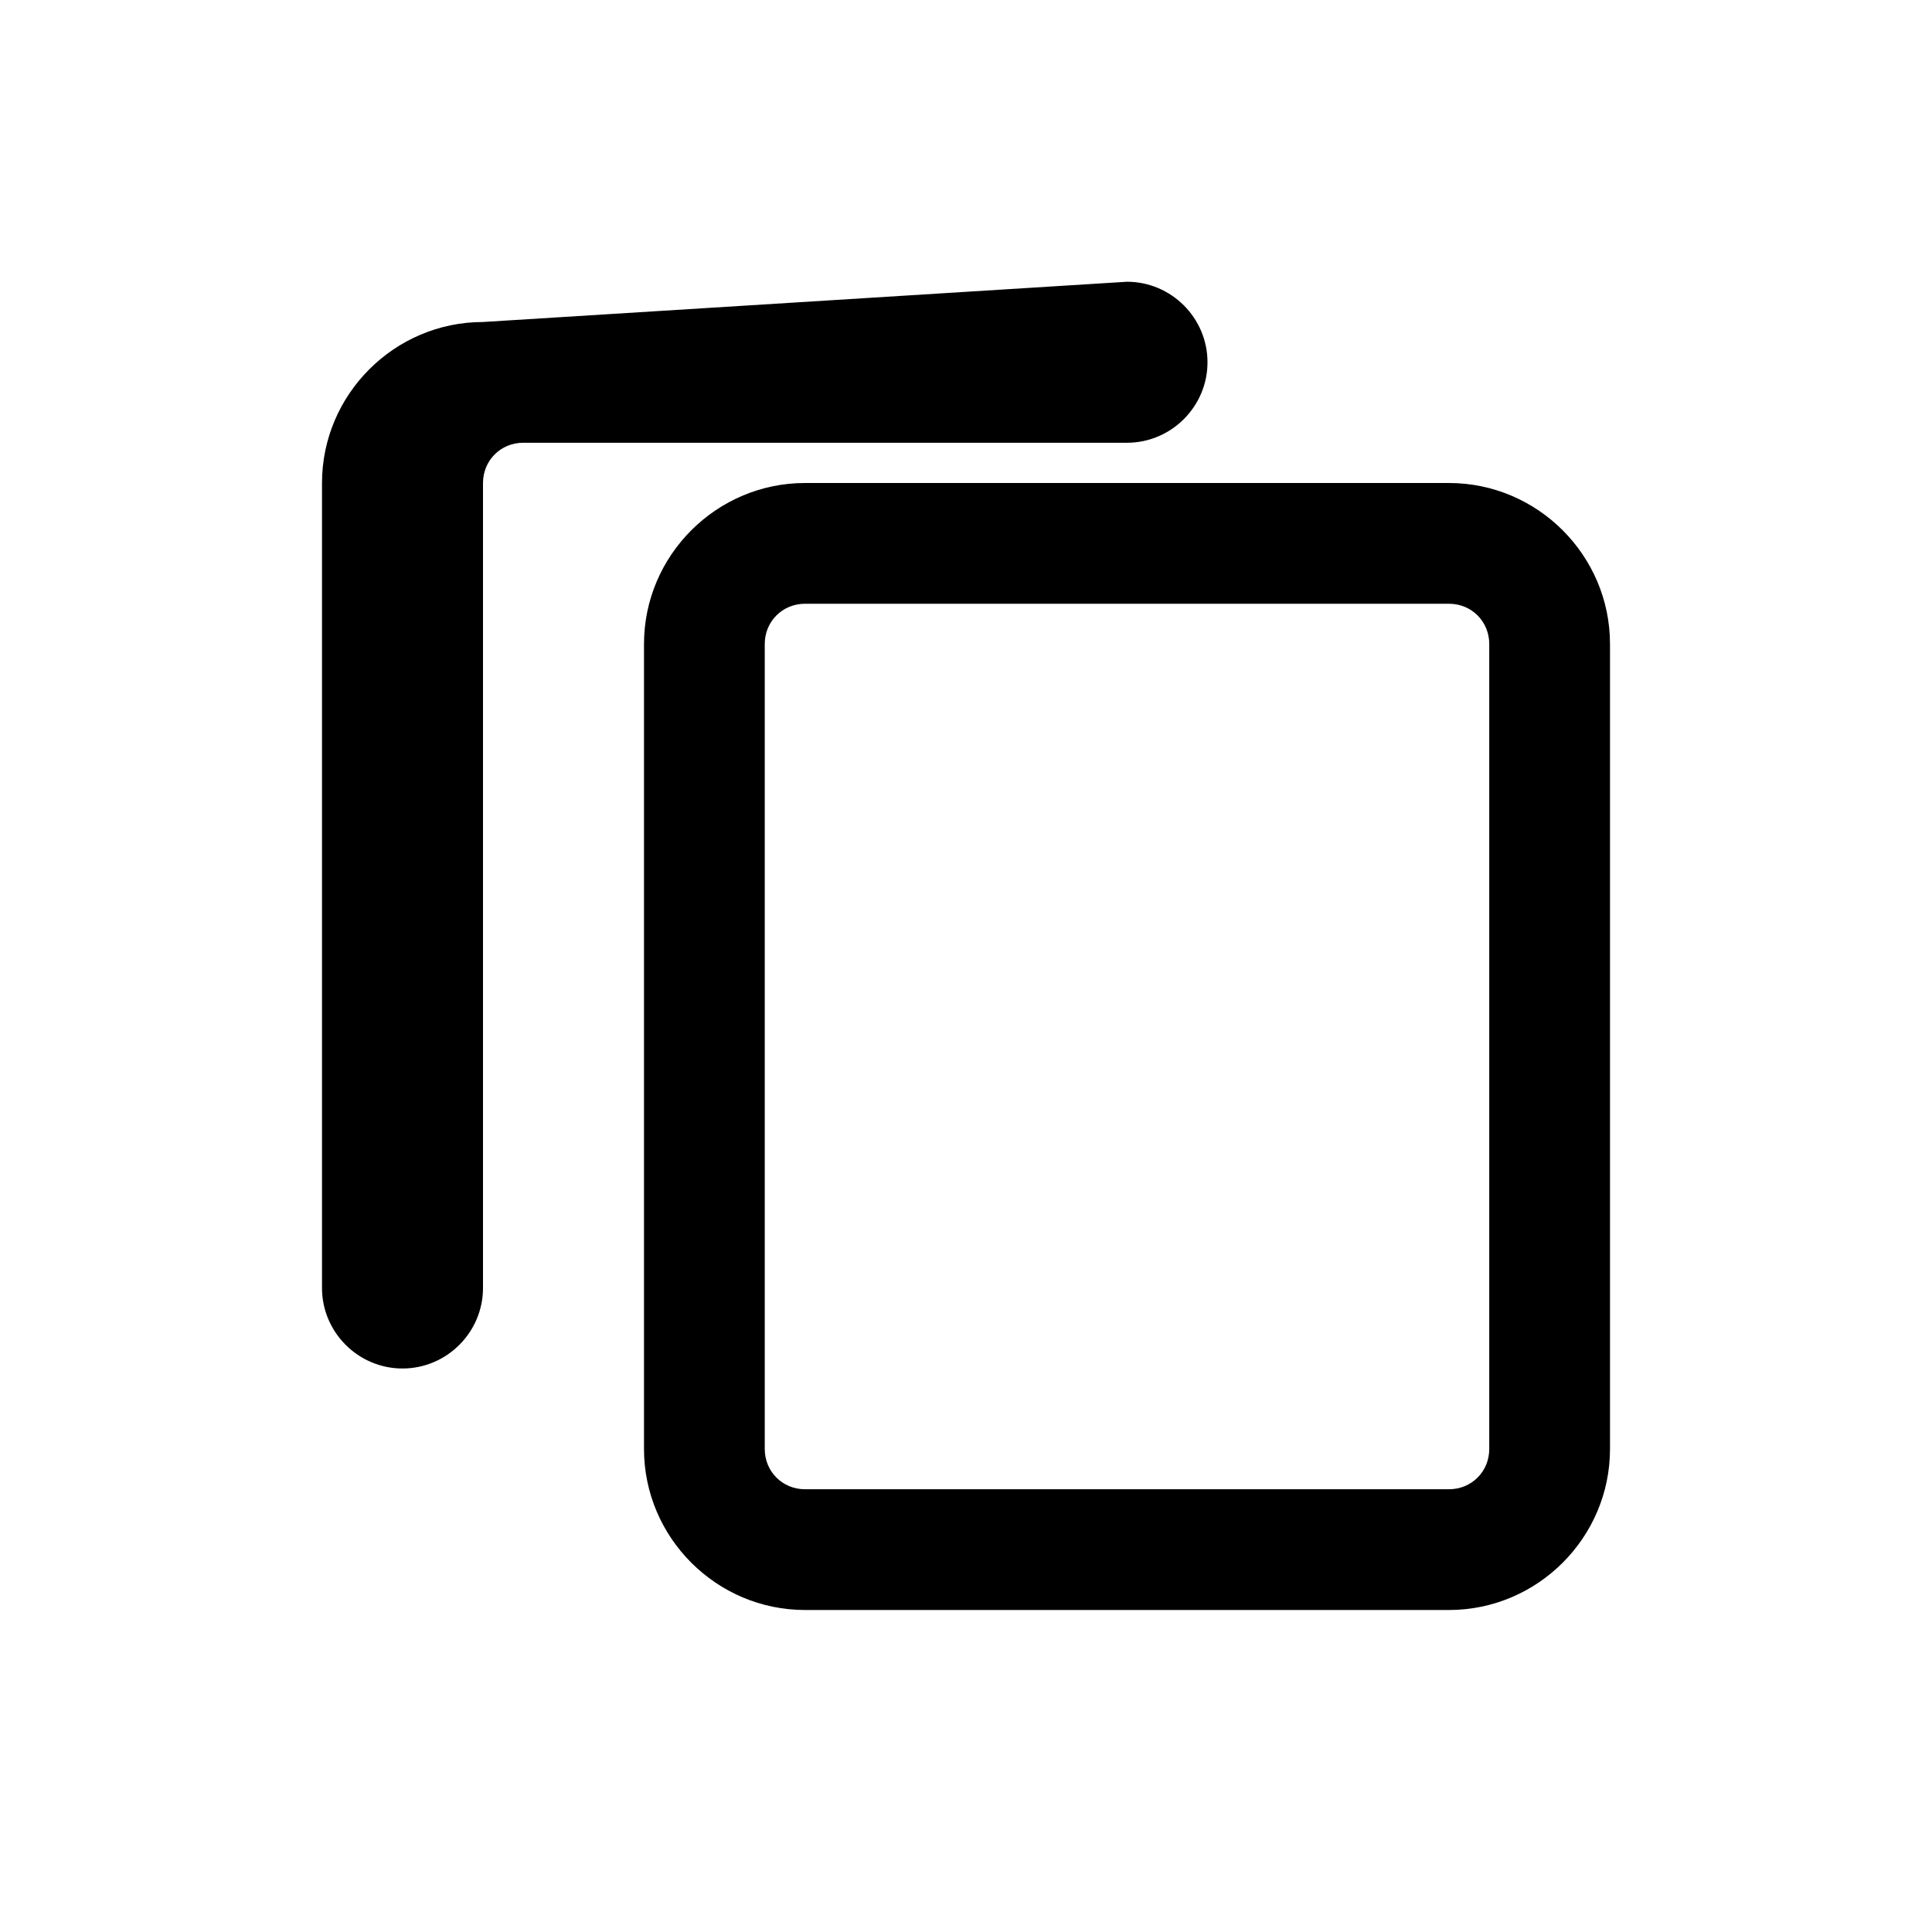
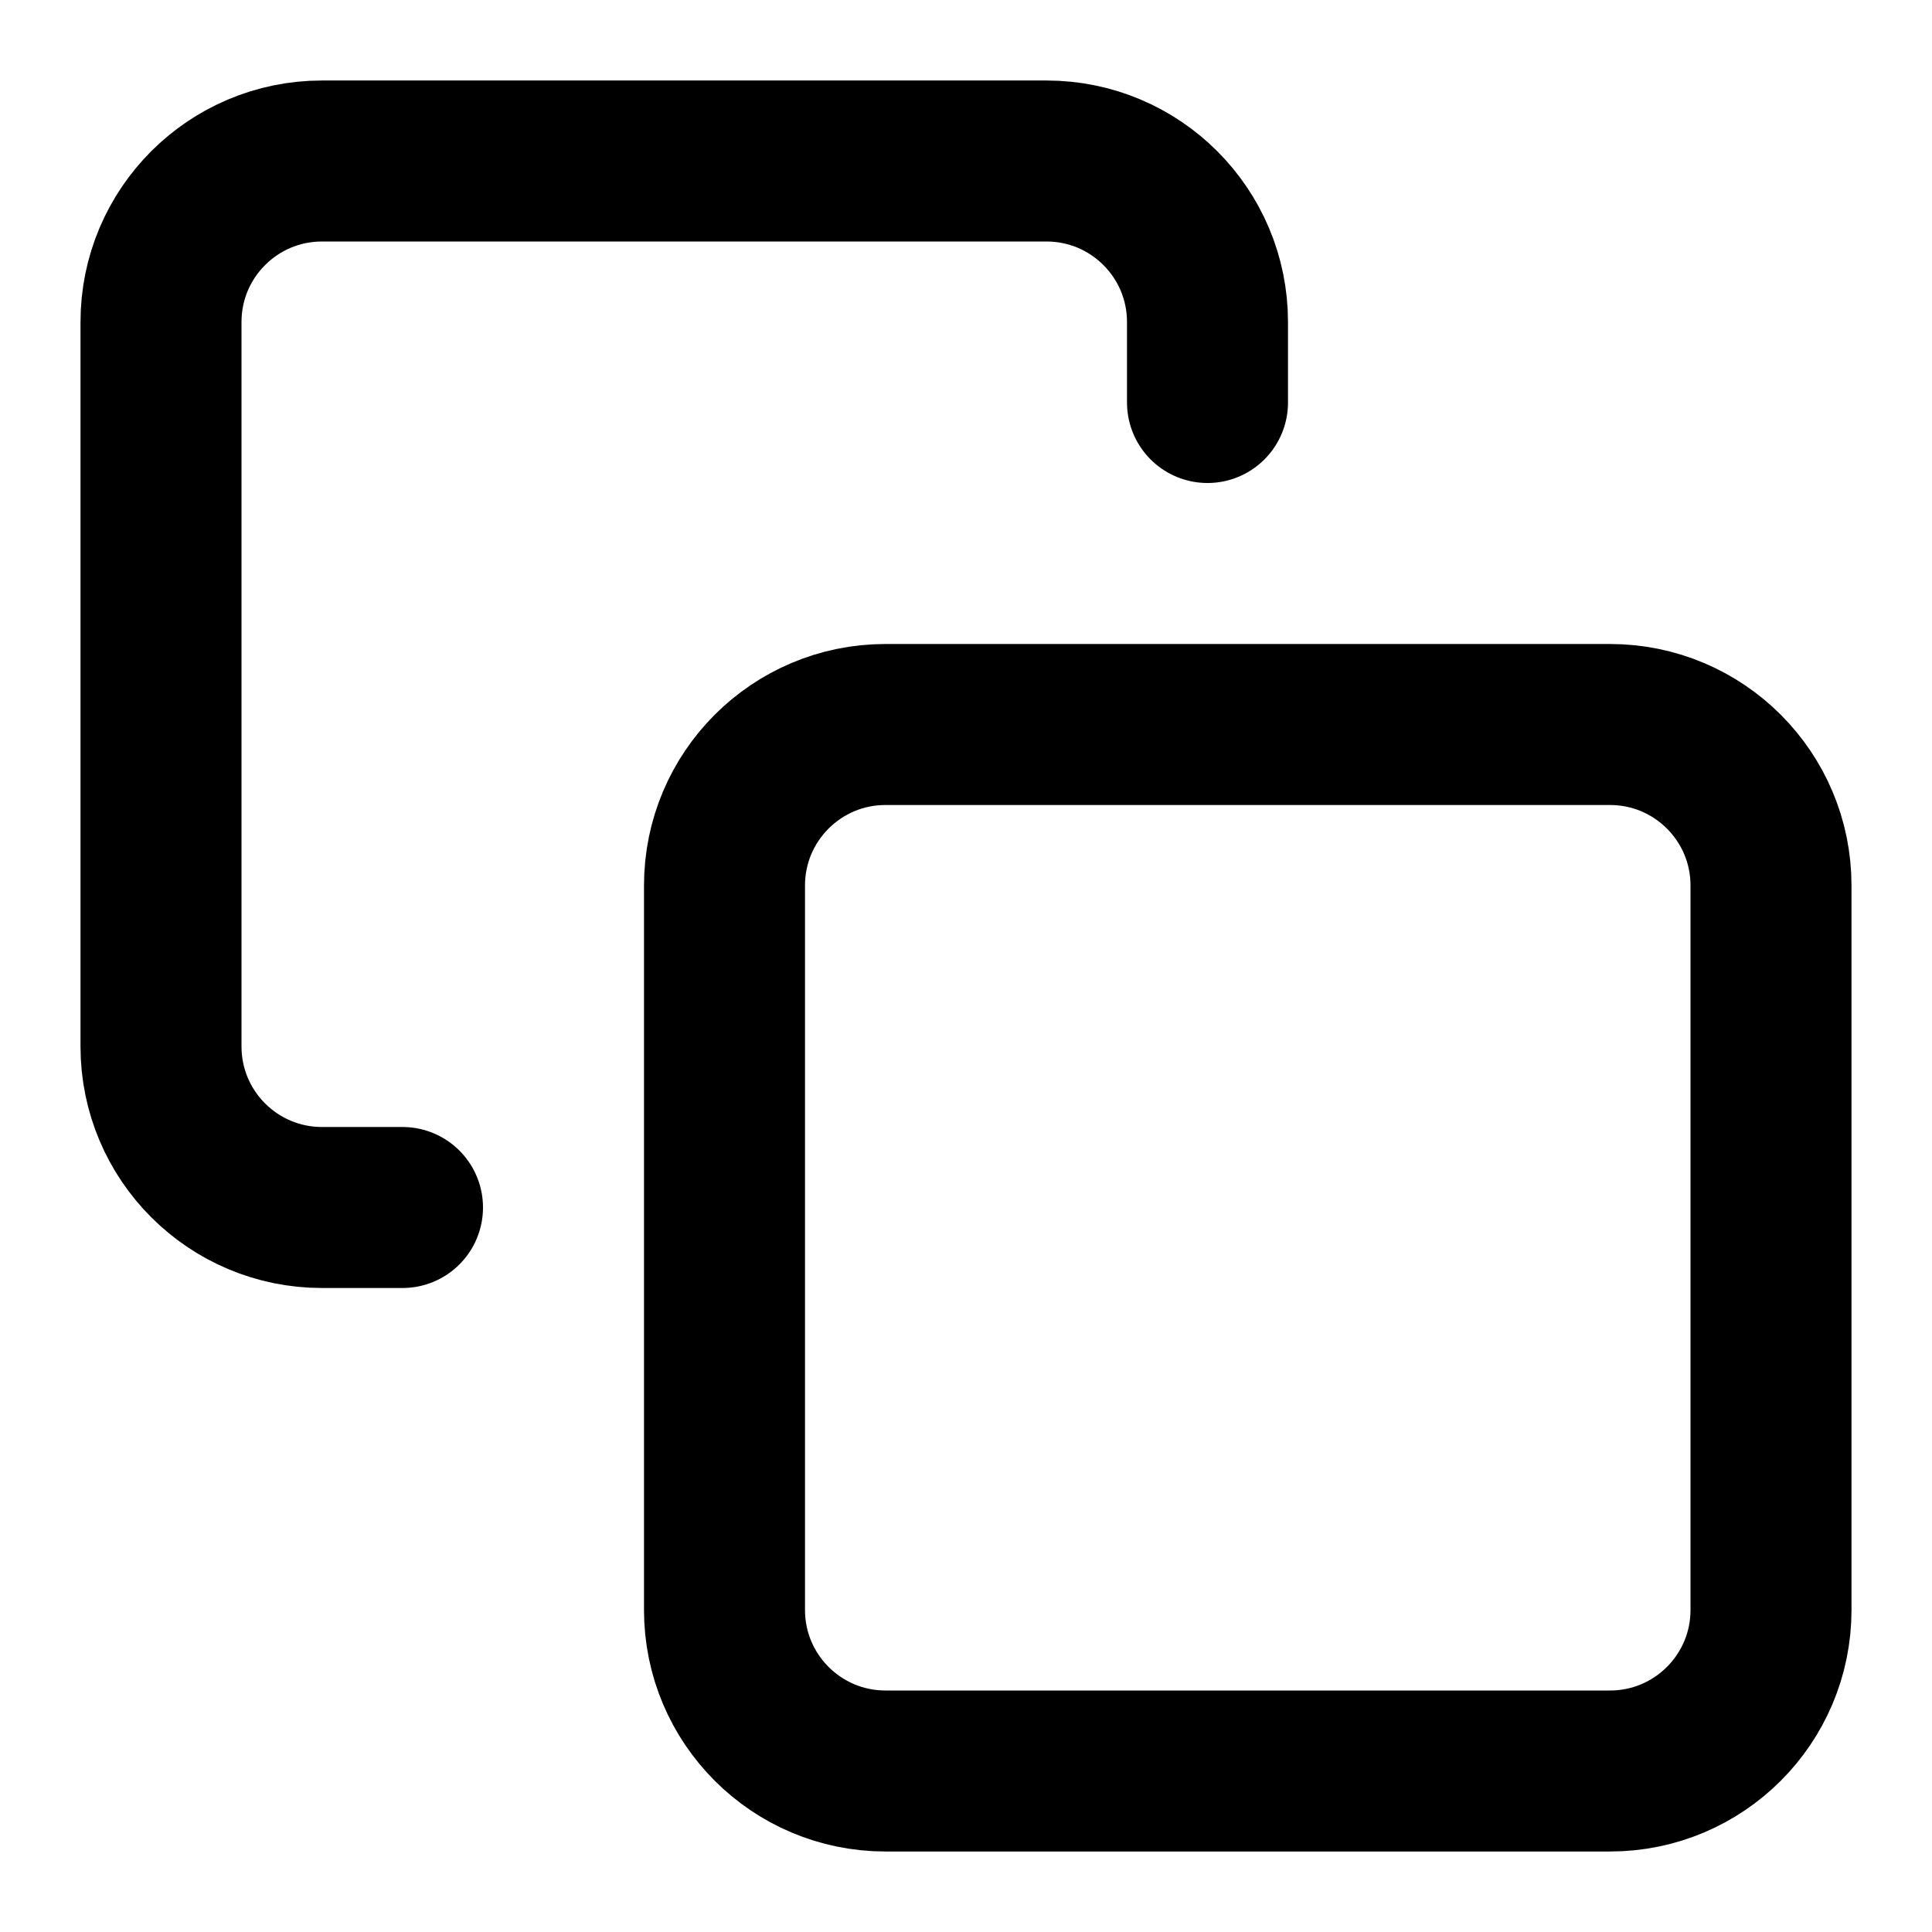
- <svg xmlns="http://www.w3.org/2000/svg" width="24" height="24" viewBox="0 0 24 24" fill="none">
-   <path d="M8 8 C8 6.9 8.9 6 10 6 L18 6 C19.1 6 20 6.9 20 8 L20 18 C20 19.1 19.1 20 18 20 L10 20 C8.9 20 8 19.1 8 18 L8 8 Z M9.5 8 C9.5 7.72 9.72 7.5 10 7.5 L18 7.5 C18.28 7.5 18.5 7.72 18.5 8 L18.5 18 C18.5 18.28 18.28 18.5 18 18.5 L10 18.5 C9.72 18.5 9.5 18.28 9.5 18 L9.5 8 Z M6 4 C4.9 4 4 4.9 4 6 L4 16 C4 16.55 4.45 17 5 17 L5 17 C5.55 17 6 16.55 6 16 L6 6 C6 5.72 6.22 5.5 6.5 5.5 L14 5.5 C14.55 5.5 15 5.05 15 4.5 L15 4.5 C15 3.95 14.55 3.5 14 3.5 L6 4 Z" fill="currentColor" fill-rule="evenodd" clip-rule="evenodd" />
+ <svg xmlns="http://www.w3.org/2000/svg" width="24" height="24" viewBox="0 0 24 24" fill="none" stroke="currentColor" stroke-width="2" stroke-linecap="round" stroke-linejoin="round">
+   <rect x="9" y="9" width="13" height="13" rx="2" ry="2" />
+   <path d="M5 15H4a2 2 0 0 1-2-2V4a2 2 0 0 1 2-2h9a2 2 0 0 1 2 2v1" />
</svg>
